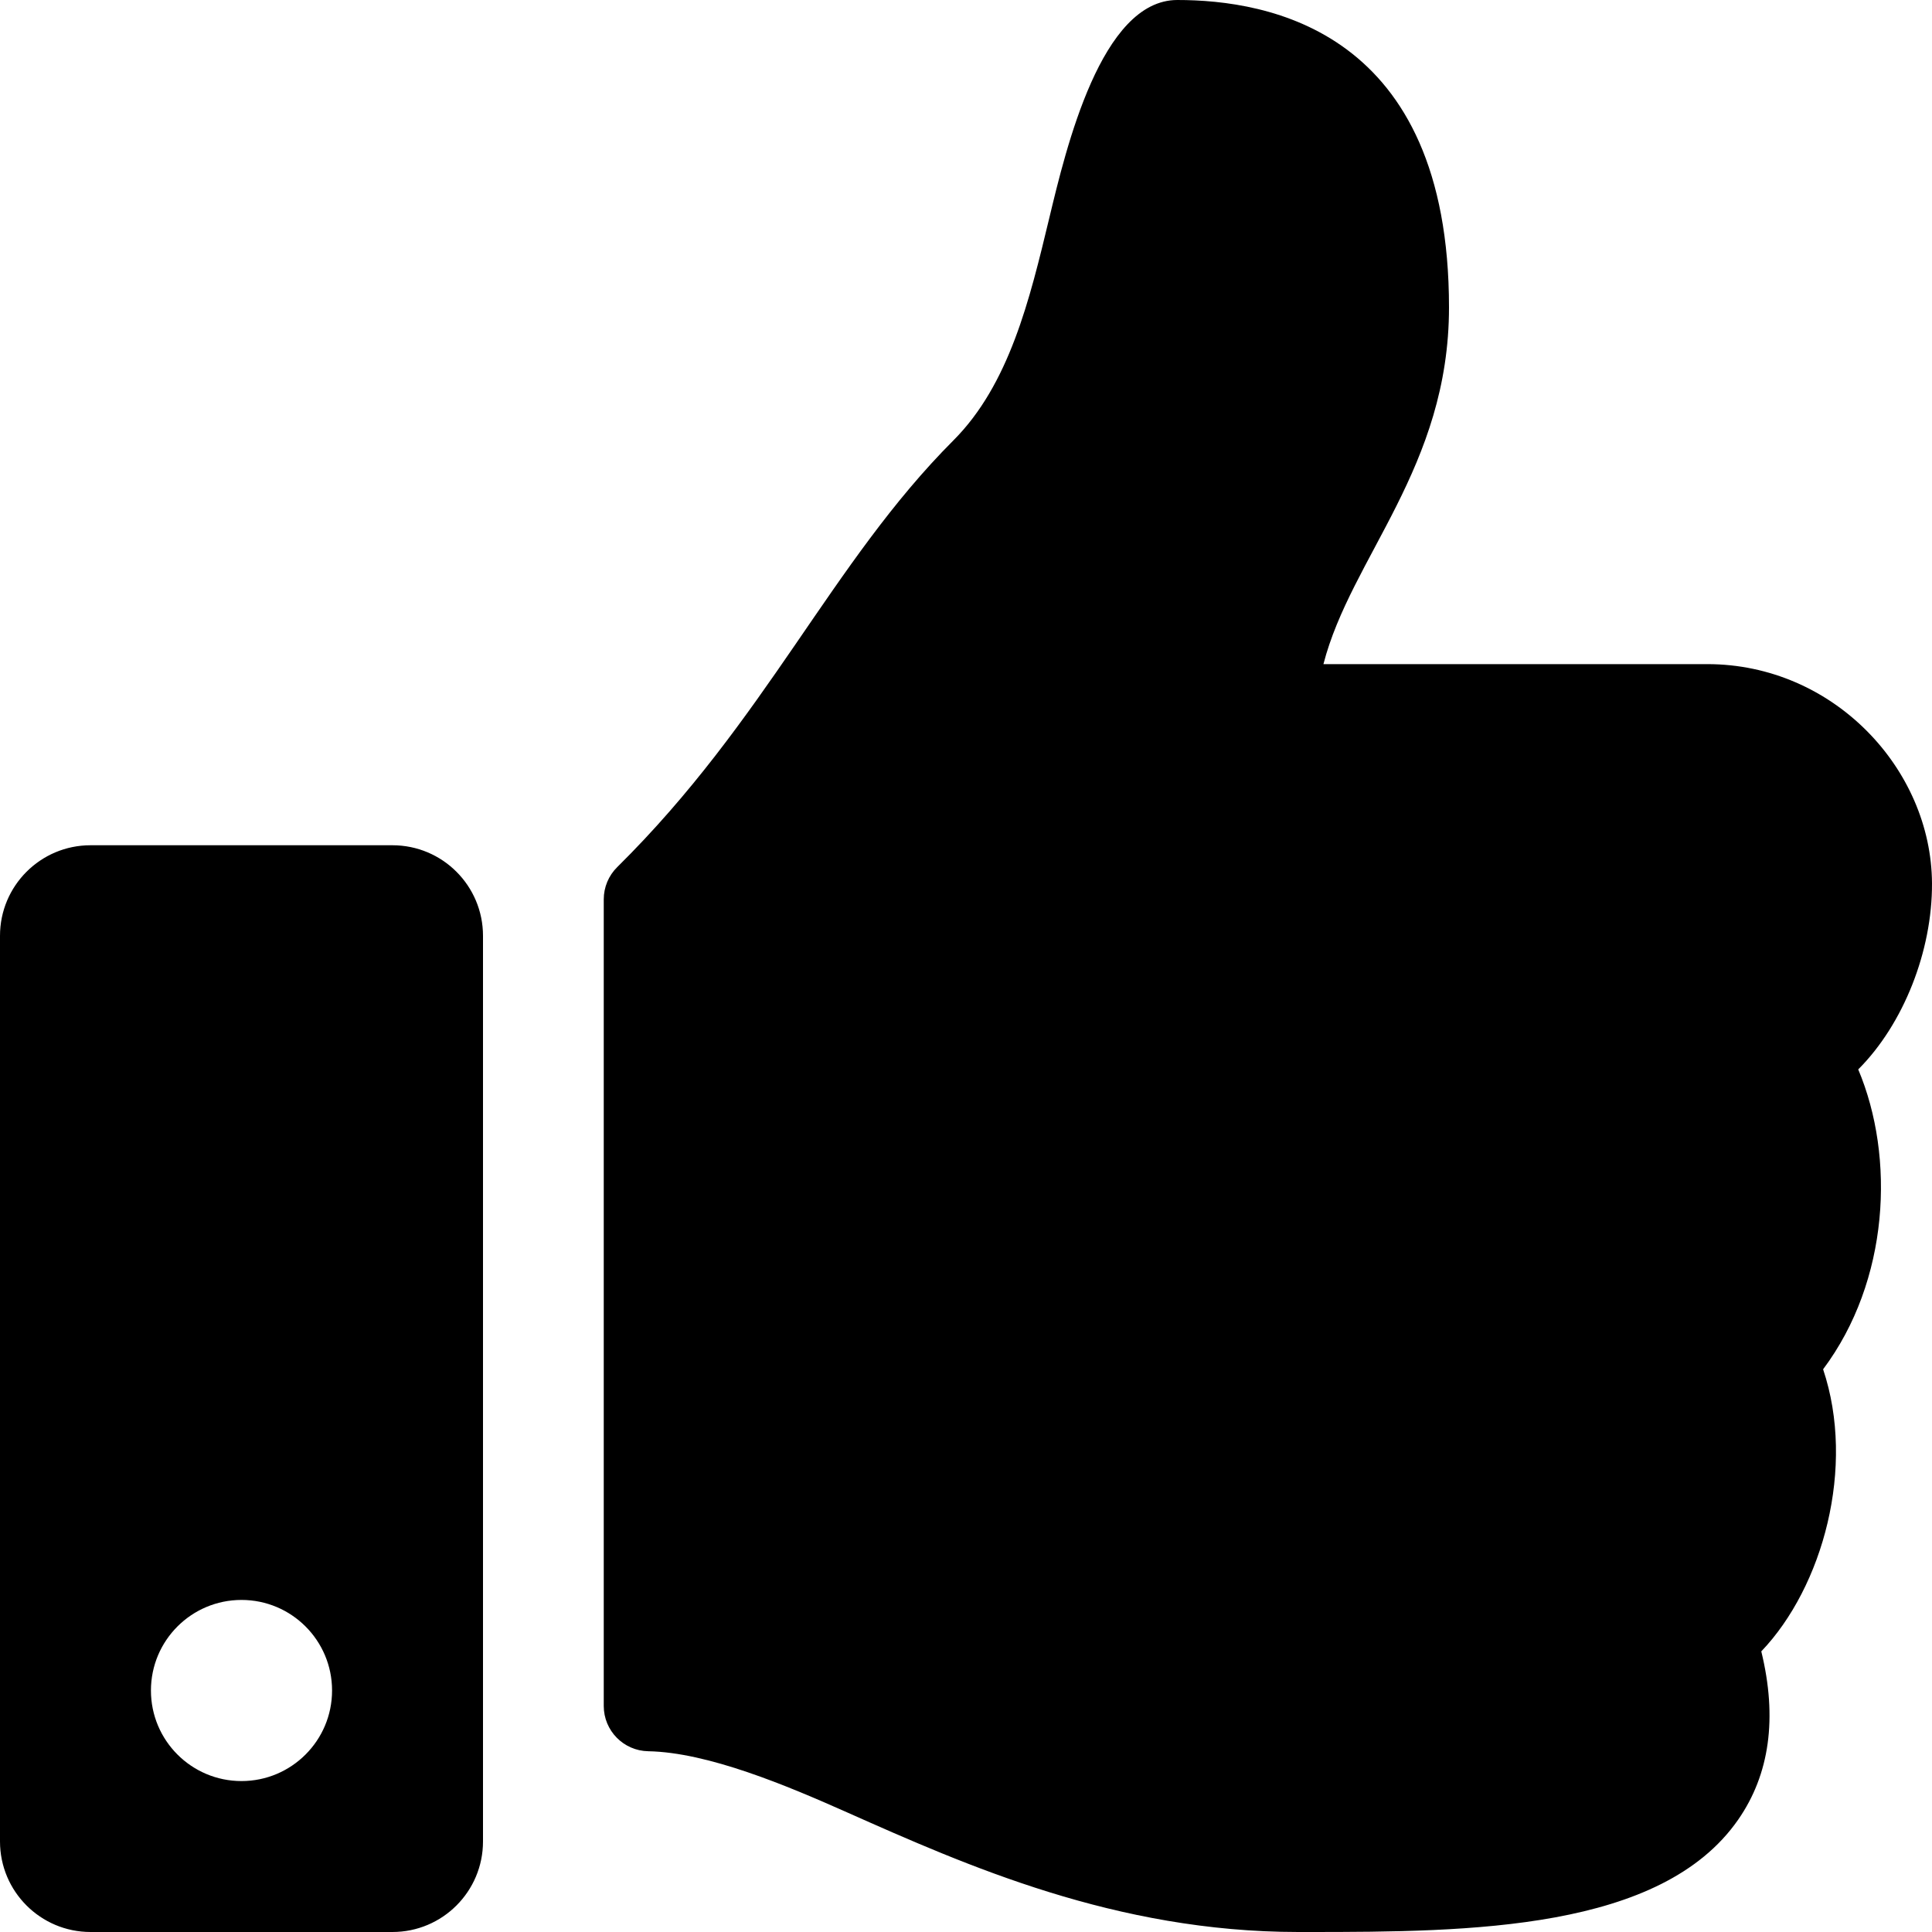
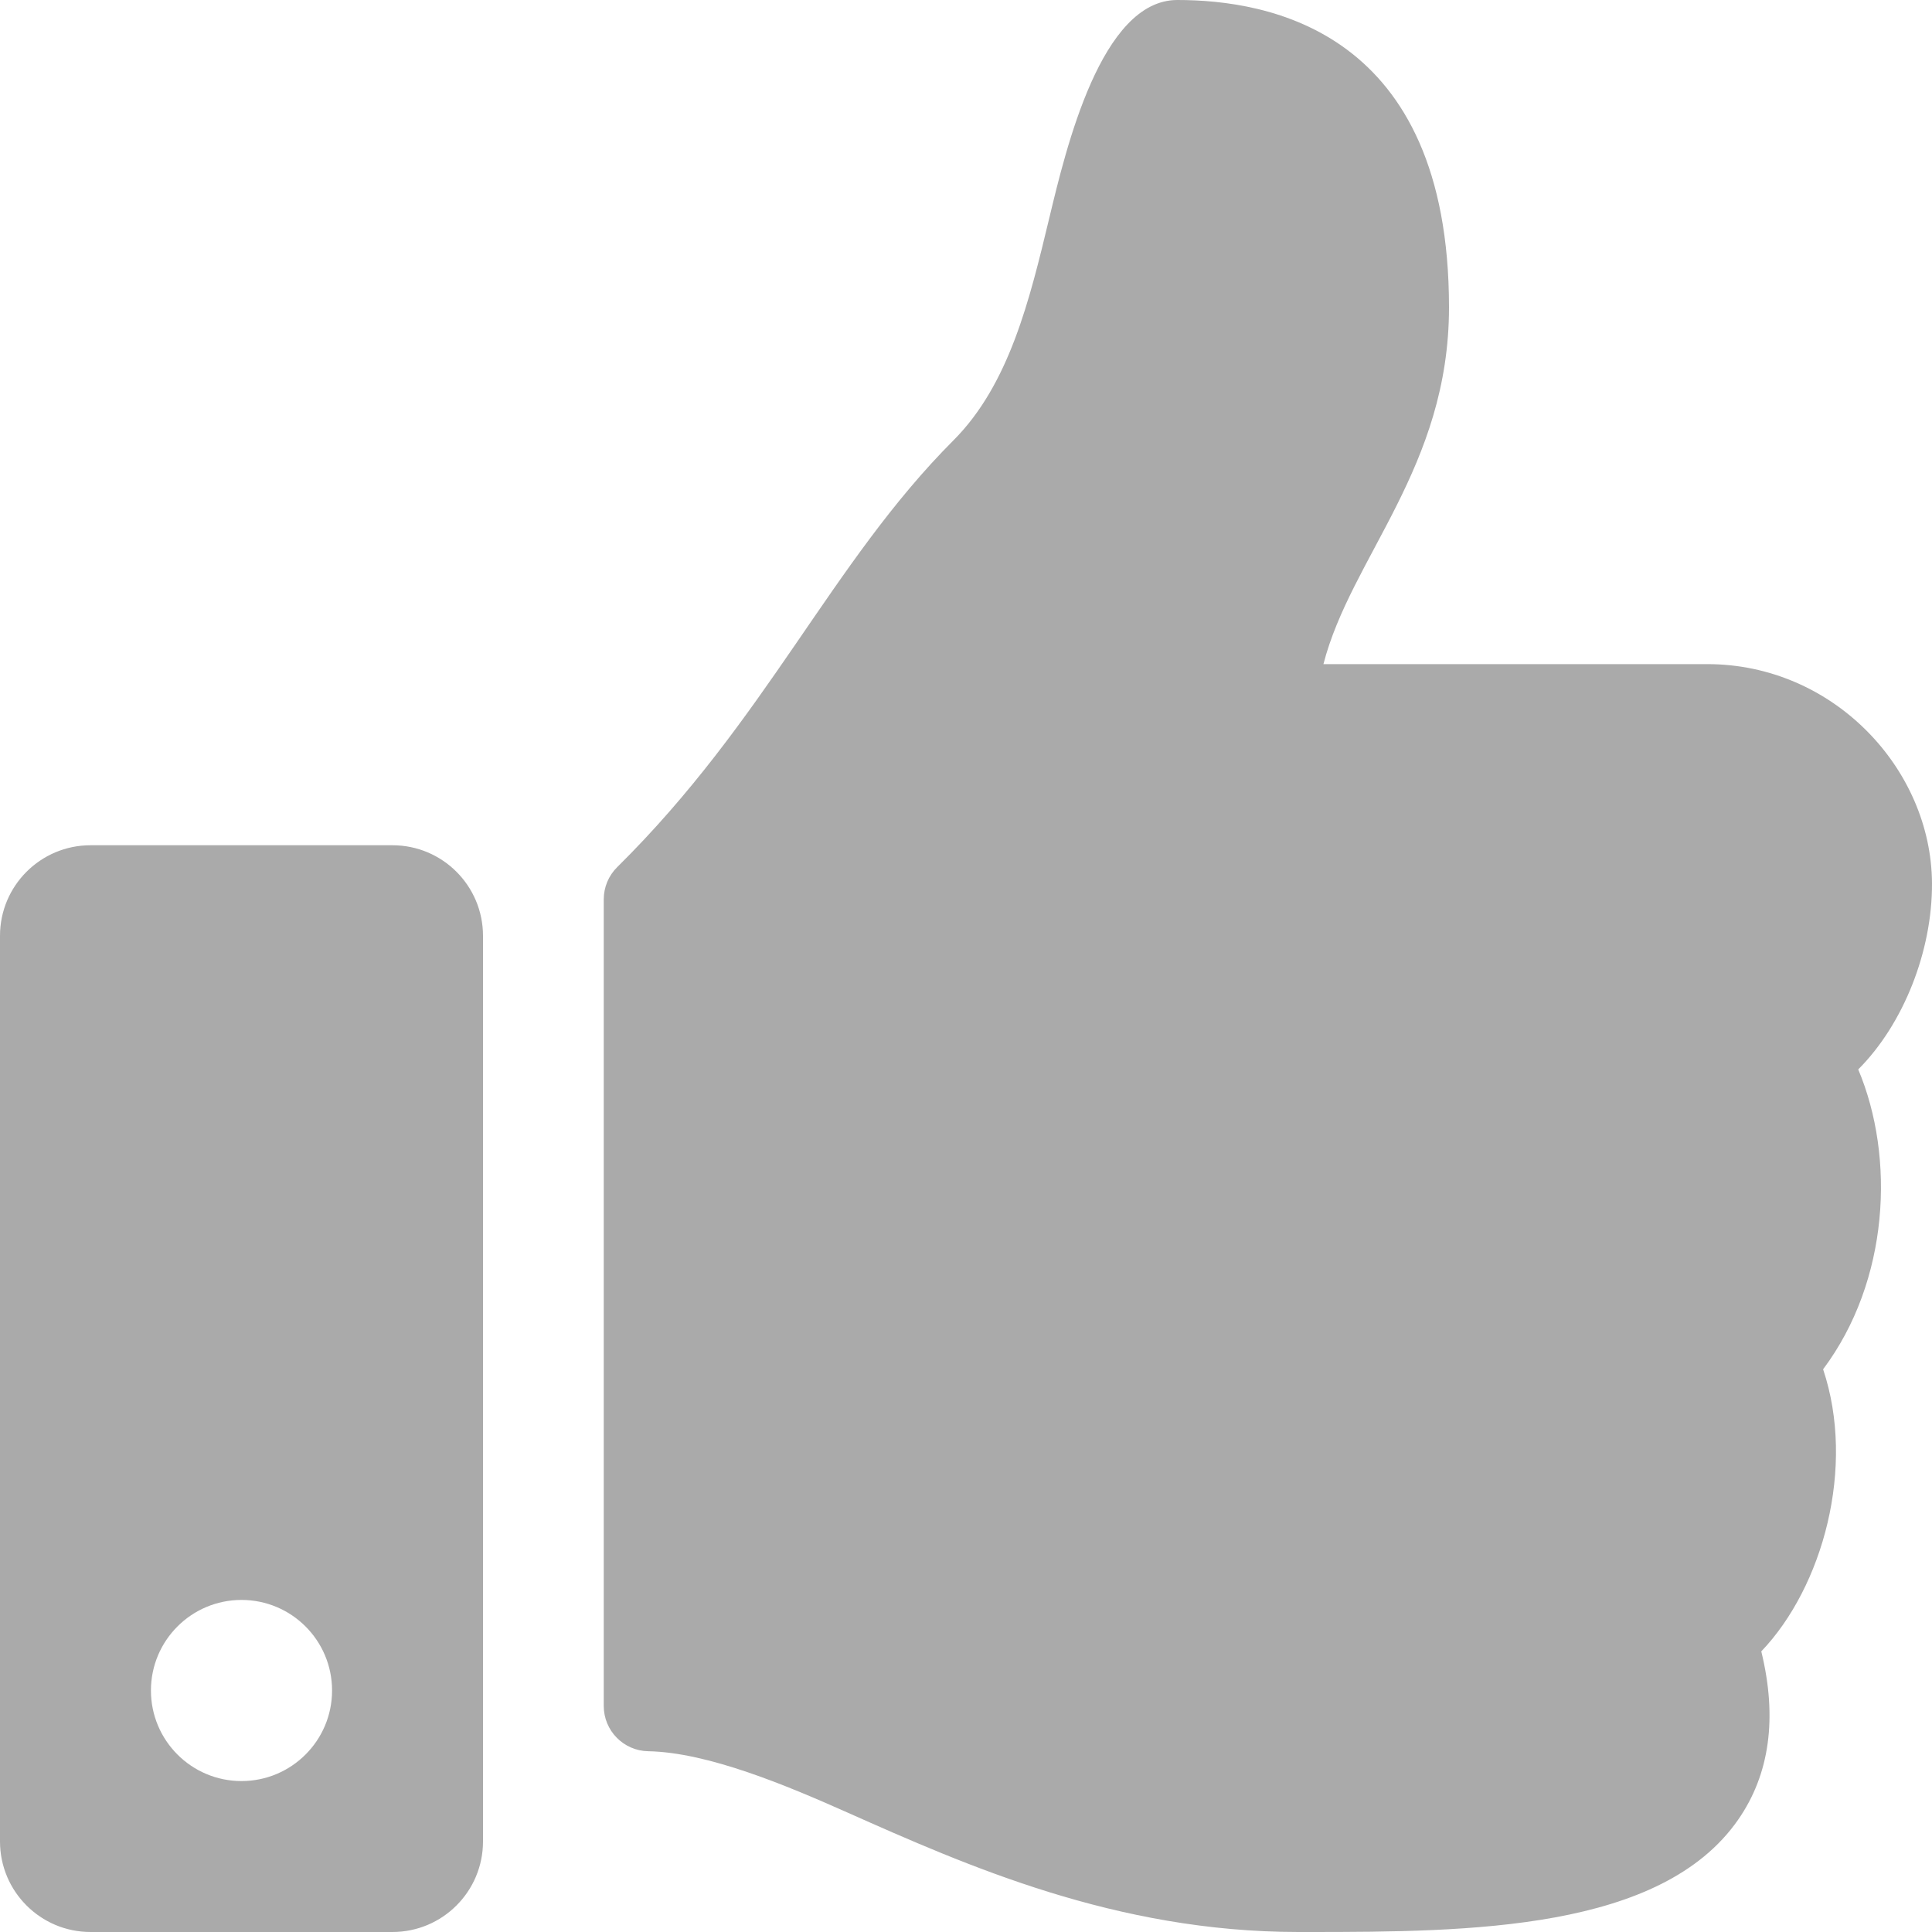
- <svg xmlns="http://www.w3.org/2000/svg" aria-hidden="true" focusable="false" data-prefix="fas" data-icon="thumbs-up" class="svg-inline--fa fa-thumbs-up fa-w-16" role="img" viewBox="0 0 512 512">
-   <path fill="currentColor" d="M104 224H24c-13.255 0-24 10.745-24 24v240c0 13.255 10.745 24 24 24h80c13.255 0 24-10.745 24-24V248c0-13.255-10.745-24-24-24zM64 472c-13.255 0-24-10.745-24-24s10.745-24 24-24 24 10.745 24 24-10.745 24-24 24zM384 81.452c0 42.416-25.97 66.208-33.277 94.548h101.723c33.397 0 59.397 27.746 59.553 58.098.084 17.938-7.546 37.249-19.439 49.197l-.11.11c9.836 23.337 8.237 56.037-9.308 79.469 8.681 25.895-.069 57.704-16.382 74.757 4.298 17.598 2.244 32.575-6.148 44.632C440.202 511.587 389.616 512 346.839 512l-2.845-.001c-48.287-.017-87.806-17.598-119.56-31.725-15.957-7.099-36.821-15.887-52.651-16.178-6.54-.12-11.783-5.457-11.783-11.998v-213.77c0-3.2 1.282-6.271 3.558-8.521 39.614-39.144 56.648-80.587 89.117-113.111 14.804-14.832 20.188-37.236 25.393-58.902C282.515 39.293 291.817 0 312 0c24 0 72 8 72 81.452z" />
+ <svg xmlns="http://www.w3.org/2000/svg" width="22" height="22" aria-hidden="true" focusable="false" data-prefix="fas" data-icon="thumbs-up" class="svg-inline--fa fa-thumbs-up fa-w-16" role="img" viewBox="0 0 512 512">
+   <path fill="#AAAAAA" d="M104 224H24c-13.255 0-24 10.745-24 24v240c0 13.255 10.745 24 24 24h80c13.255 0 24-10.745 24-24V248c0-13.255-10.745-24-24-24zM64 472c-13.255 0-24-10.745-24-24s10.745-24 24-24 24 10.745 24 24-10.745 24-24 24zM384 81.452c0 42.416-25.97 66.208-33.277 94.548h101.723c33.397 0 59.397 27.746 59.553 58.098.084 17.938-7.546 37.249-19.439 49.197l-.11.11c9.836 23.337 8.237 56.037-9.308 79.469 8.681 25.895-.069 57.704-16.382 74.757 4.298 17.598 2.244 32.575-6.148 44.632C440.202 511.587 389.616 512 346.839 512l-2.845-.001c-48.287-.017-87.806-17.598-119.56-31.725-15.957-7.099-36.821-15.887-52.651-16.178-6.54-.12-11.783-5.457-11.783-11.998v-213.77c0-3.2 1.282-6.271 3.558-8.521 39.614-39.144 56.648-80.587 89.117-113.111 14.804-14.832 20.188-37.236 25.393-58.902C282.515 39.293 291.817 0 312 0c24 0 72 8 72 81.452z" />
</svg>
